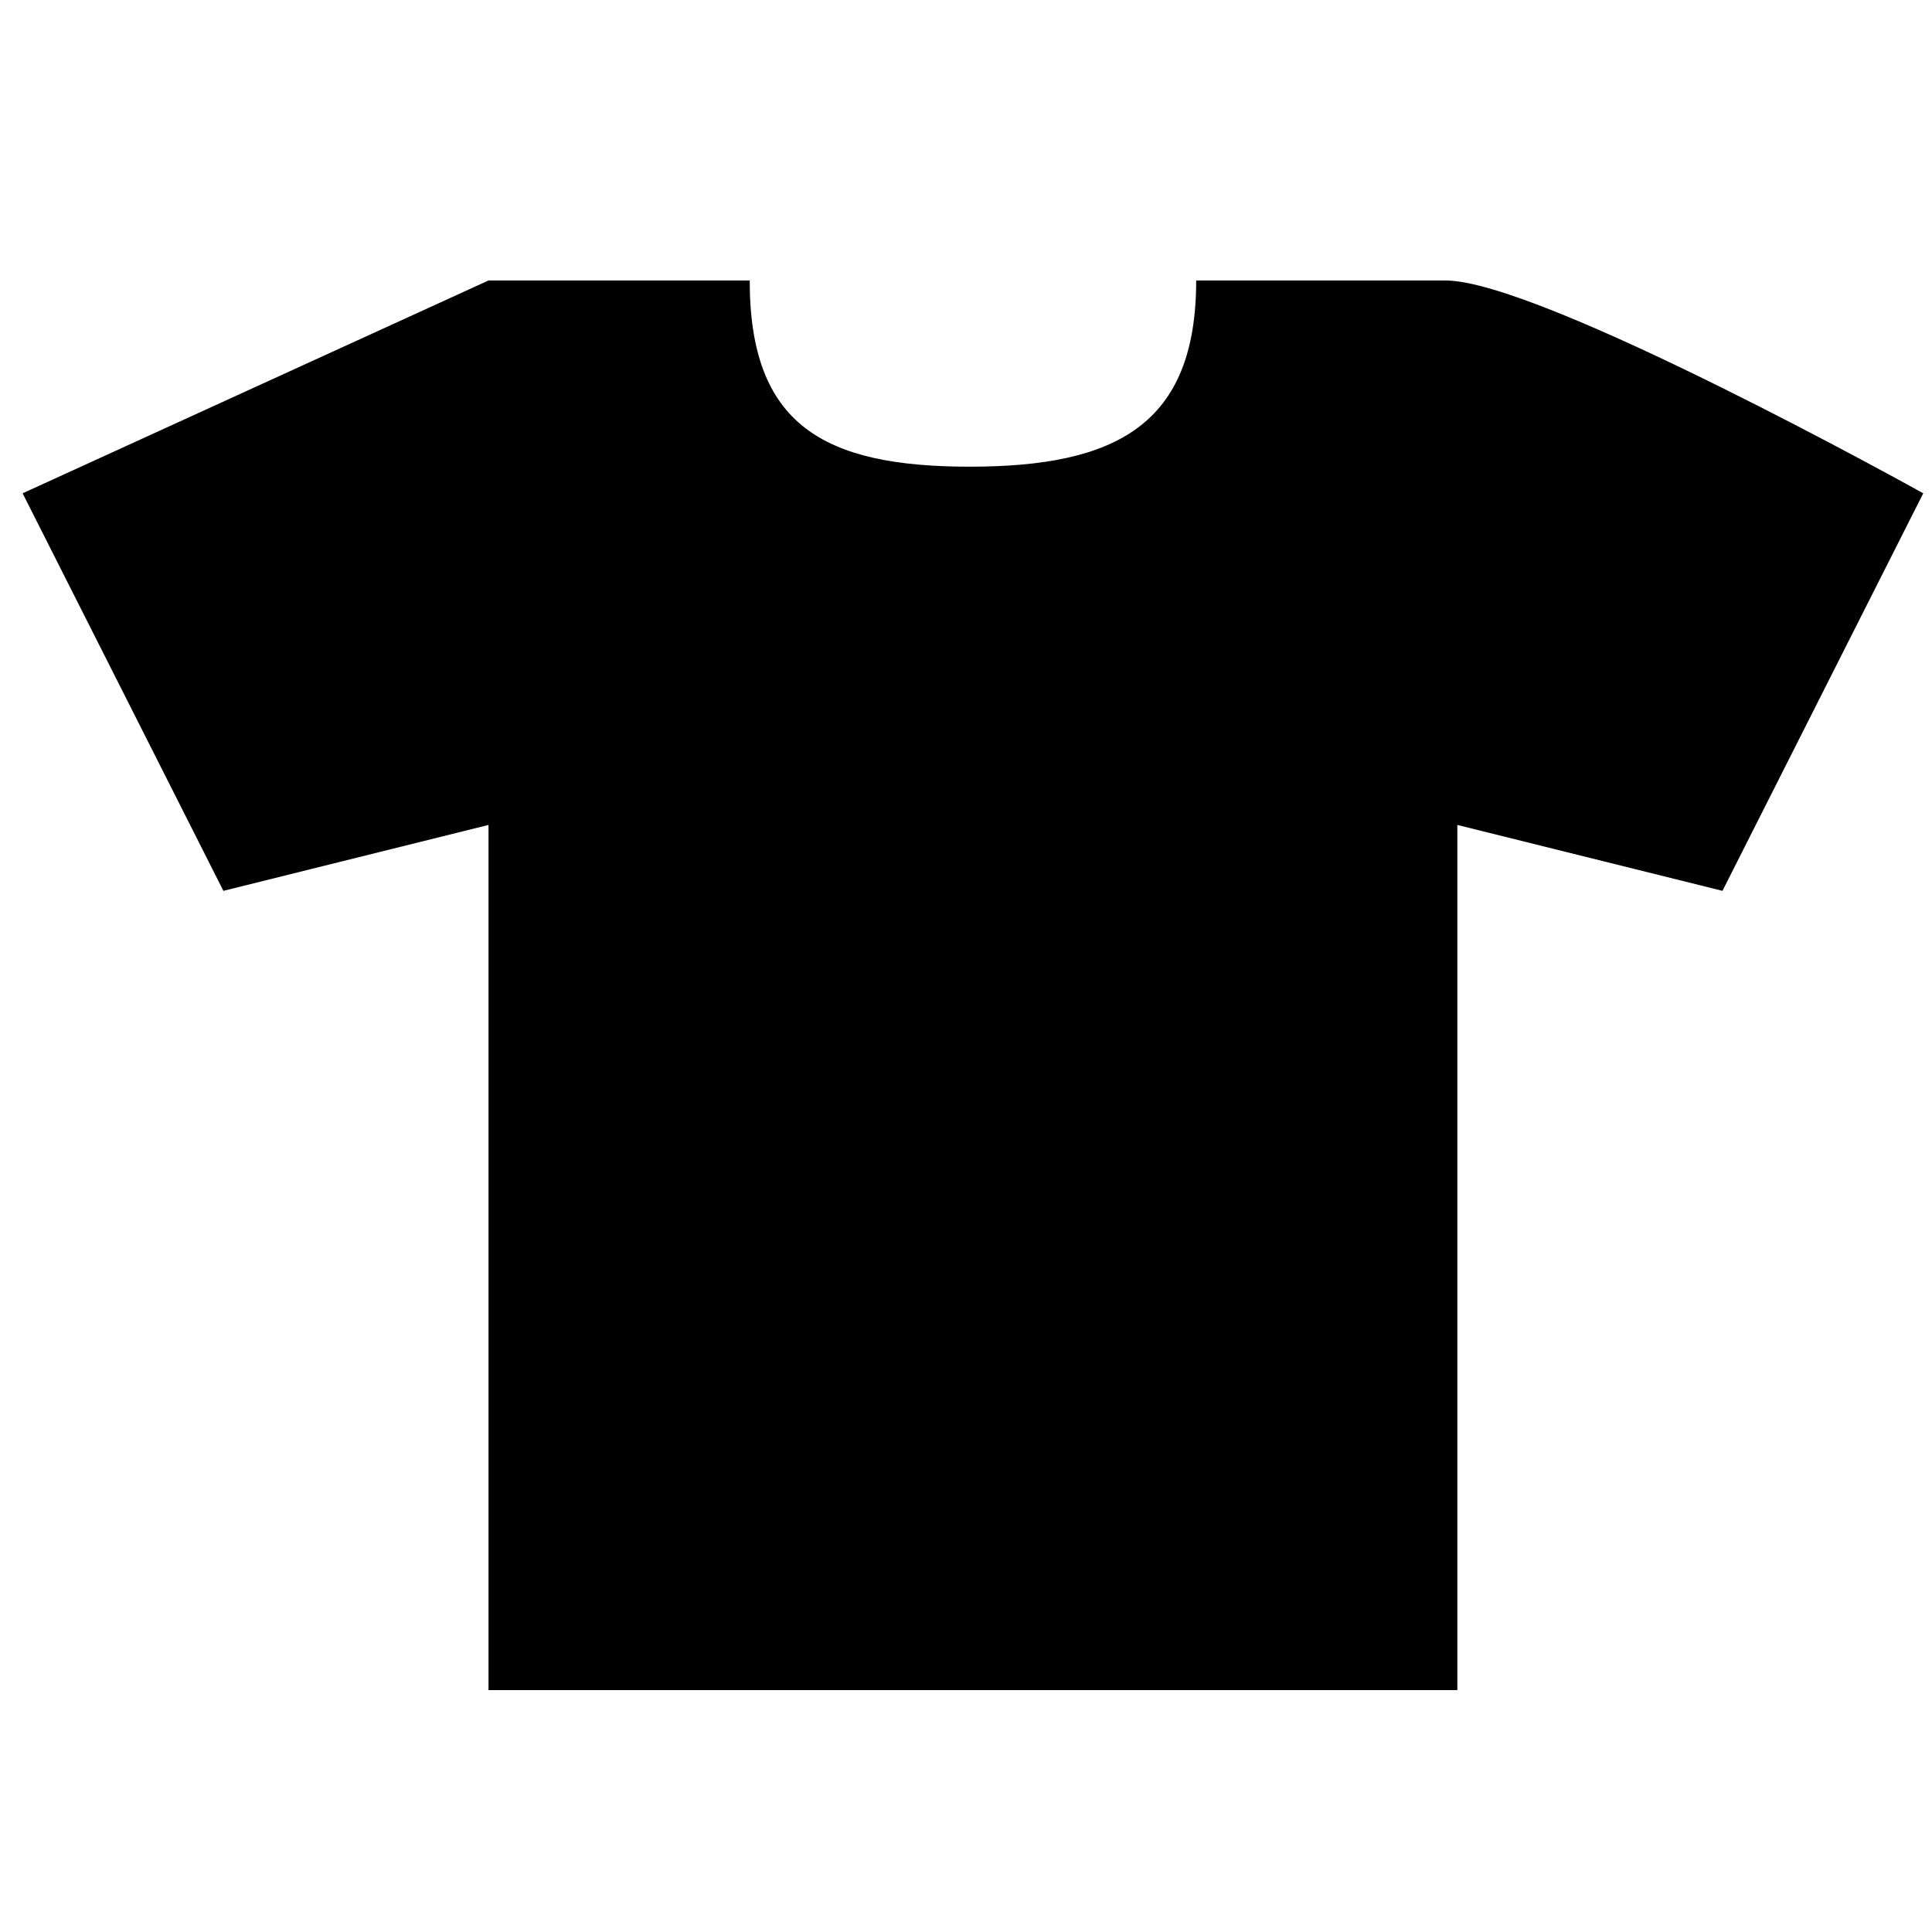
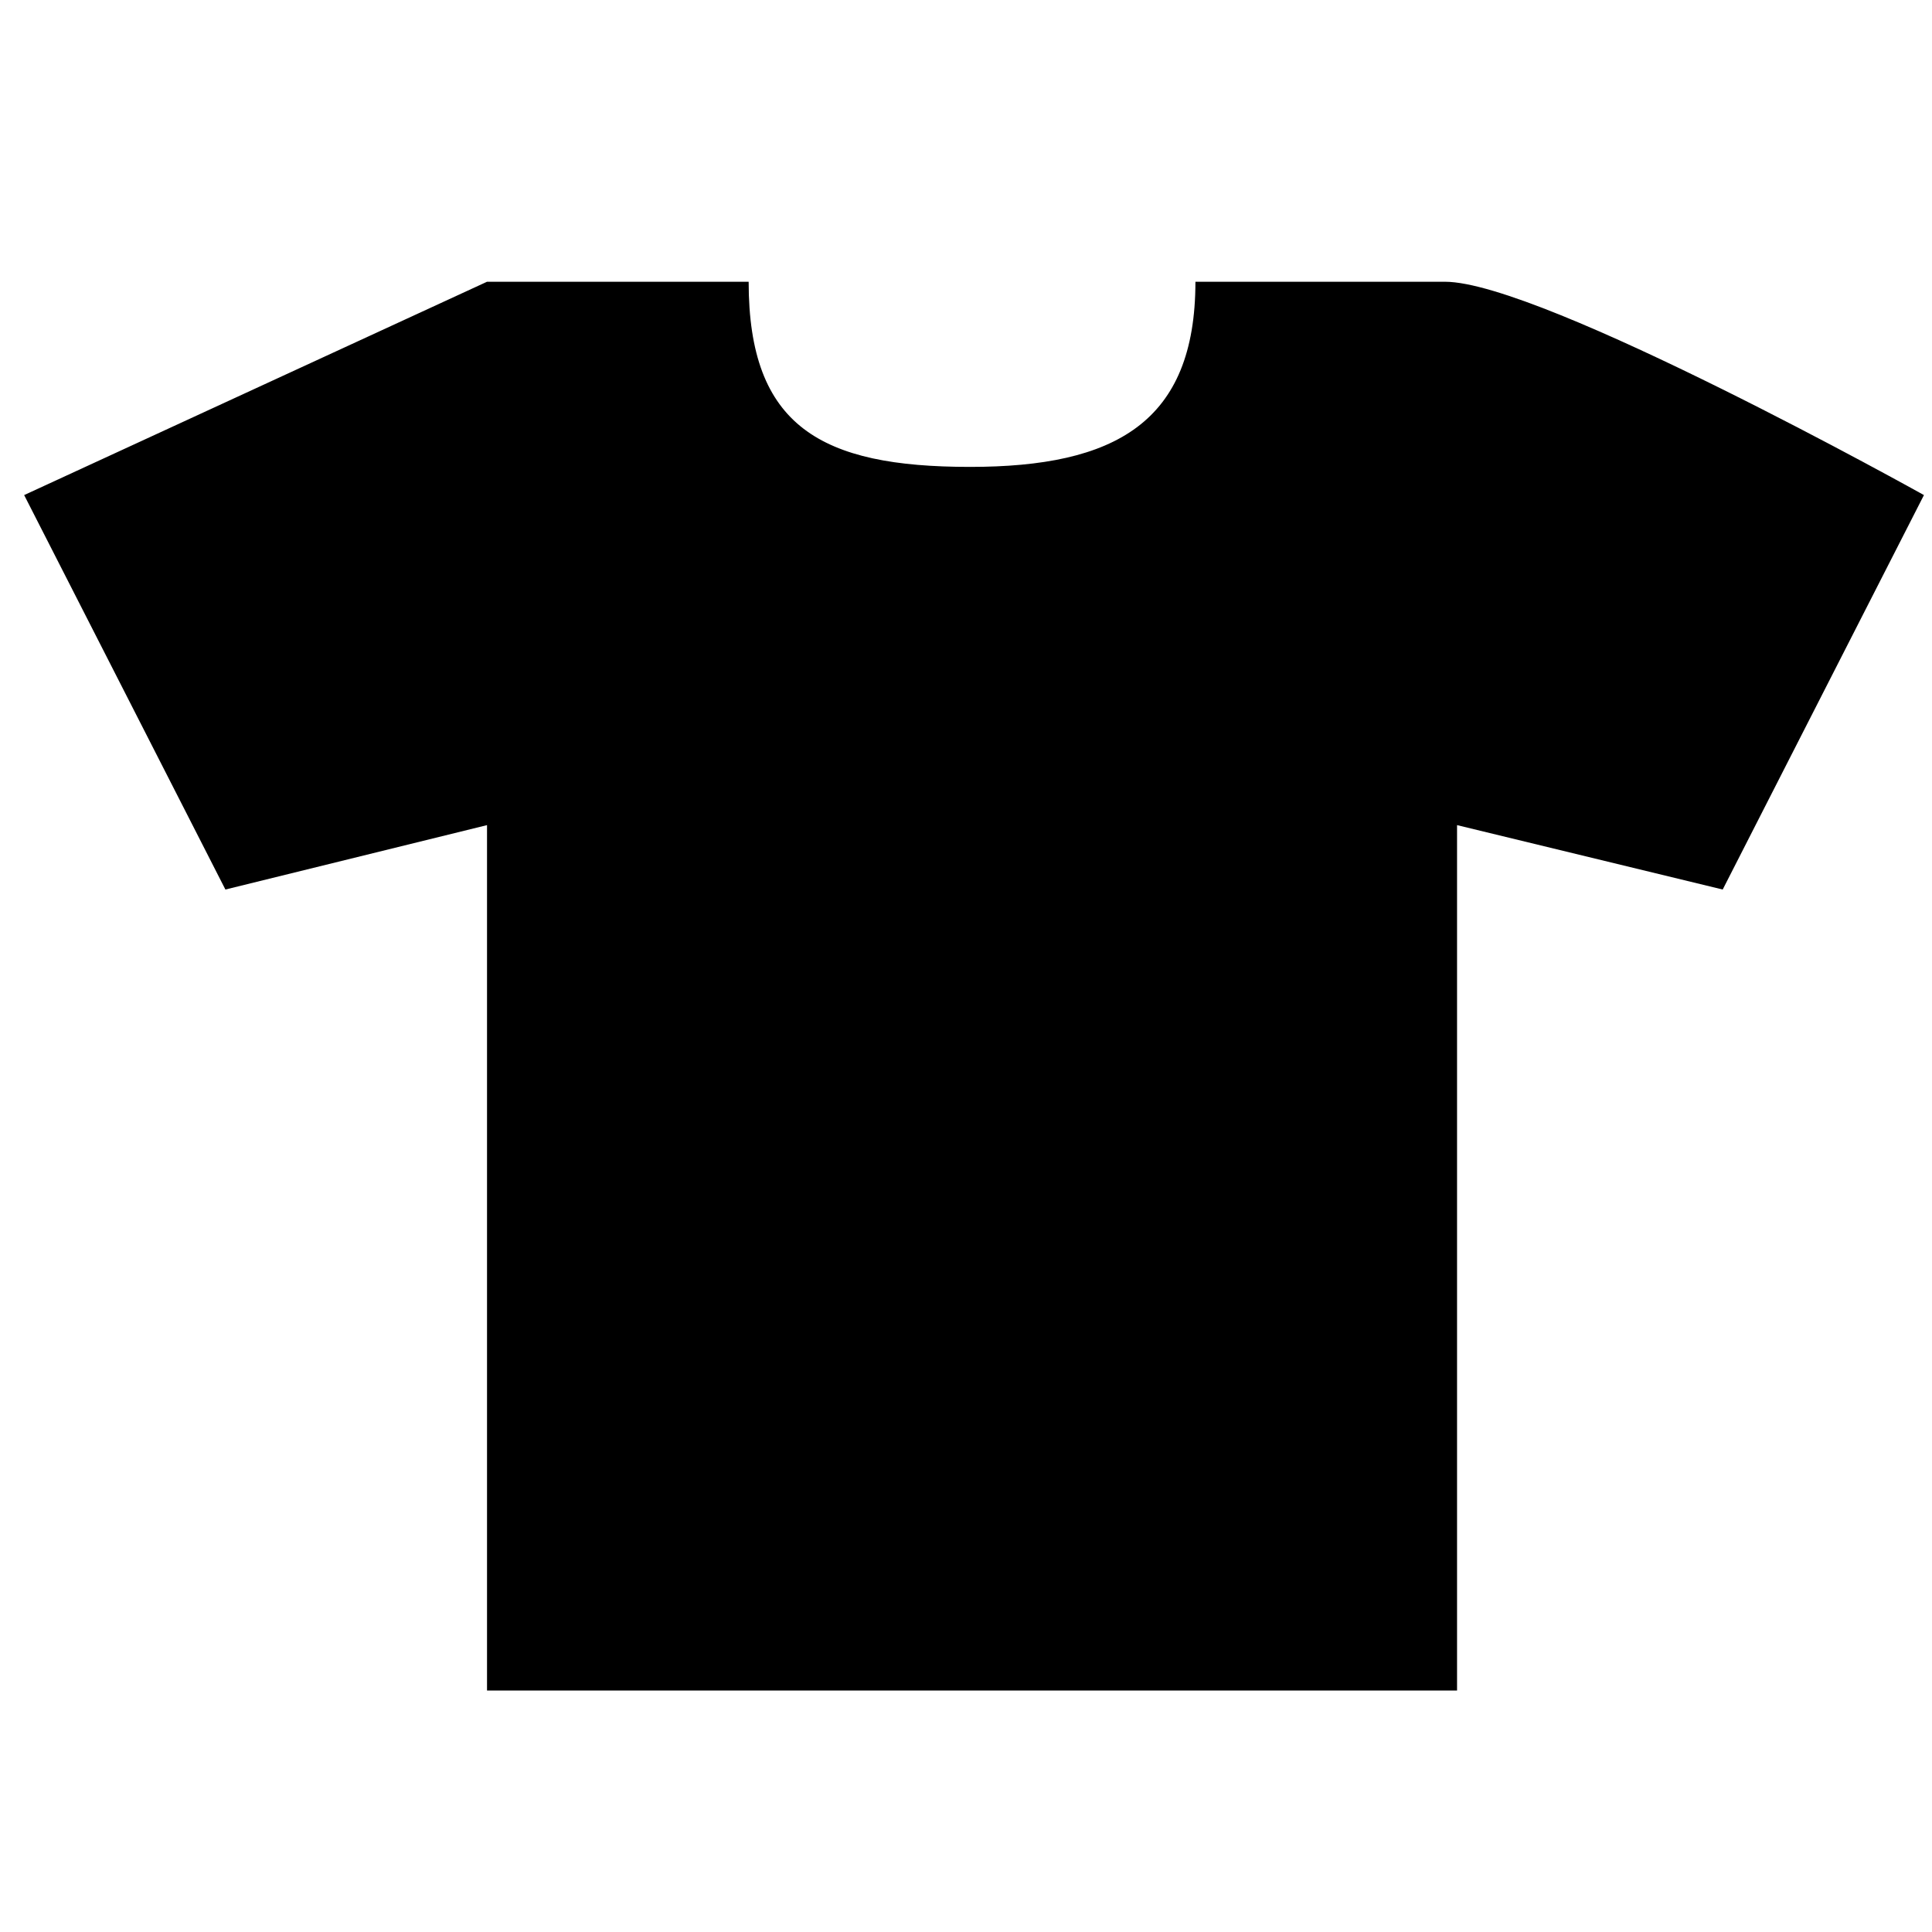
- <svg xmlns="http://www.w3.org/2000/svg" width="48mm" height="48mm" version="1.1" viewBox="0 0 48 48">
-   <g display="none">
-     <ellipse cx="24" cy="24" rx="22.561" ry="22.561" fill="none" stroke="#000" stroke-linejoin="round" stroke-width="2.879" style="paint-order:normal" />
-   </g>
-   <g display="none">
-     <g transform="matrix(.18648 0 0 .18648 1.6996 8.157)">
-       <g id="suitcase">
-         <path id="left" class="body sides" d="m68.475 32v160h-44.475c-13.255 0-24-10.745-24-24v-112c0-13.255 10.745-24 24-24z" />
-         <rect id="middle" class="body" x="90.045" y="32" width="58.542" height="160" stroke-width=".638" />
-         <path id="right" class="body sides" d="m171.53 32h44.475c13.255 0 24 10.745 24 24v112c0 13.255-10.745 24-24 24h-44.475z" />
-         <path id="handle" d="m70.322 24.268v-24.695c0-13.718 11.121-30.452 24.839-30.452h49.678c13.718 0 24.839 16.734 24.839 30.452v24.695h-22.173v-16.559c0-4.573-3.707-12.347-8.28-12.347h-38.451c-4.573 0-8.28 7.775-8.28 12.347v16.559z" stroke-width="1.38" />
-       </g>
-     </g>
-   </g>
-   <g>
-     <path transform="scale(.26458)" d="m45.873 26.338-43.75 19.984 18.854 37.33 24.896-6.188v81.24h90.975v-81.24l24.896 6.188 18.854-37.33s-35.887-19.984-44.859-19.984h-23.414c0 13.524-7.481 17.485-21.267 17.485-13.787 0-20.658-3.961-20.658-17.485z" />
-   </g>
+ <svg xmlns="http://www.w3.org/2000/svg" viewBox="0 0 48 48">
+   <path d="M12.1 7 .6 12.3l5 9.8 6.5-1.6V42h24.1V20.5l6.6 1.6 5-9.8S38.3 7 35.9 7h-6.2c0 3.5-2 4.6-5.6 4.6-3.7 0-5.5-1-5.5-4.6z" />
</svg>
